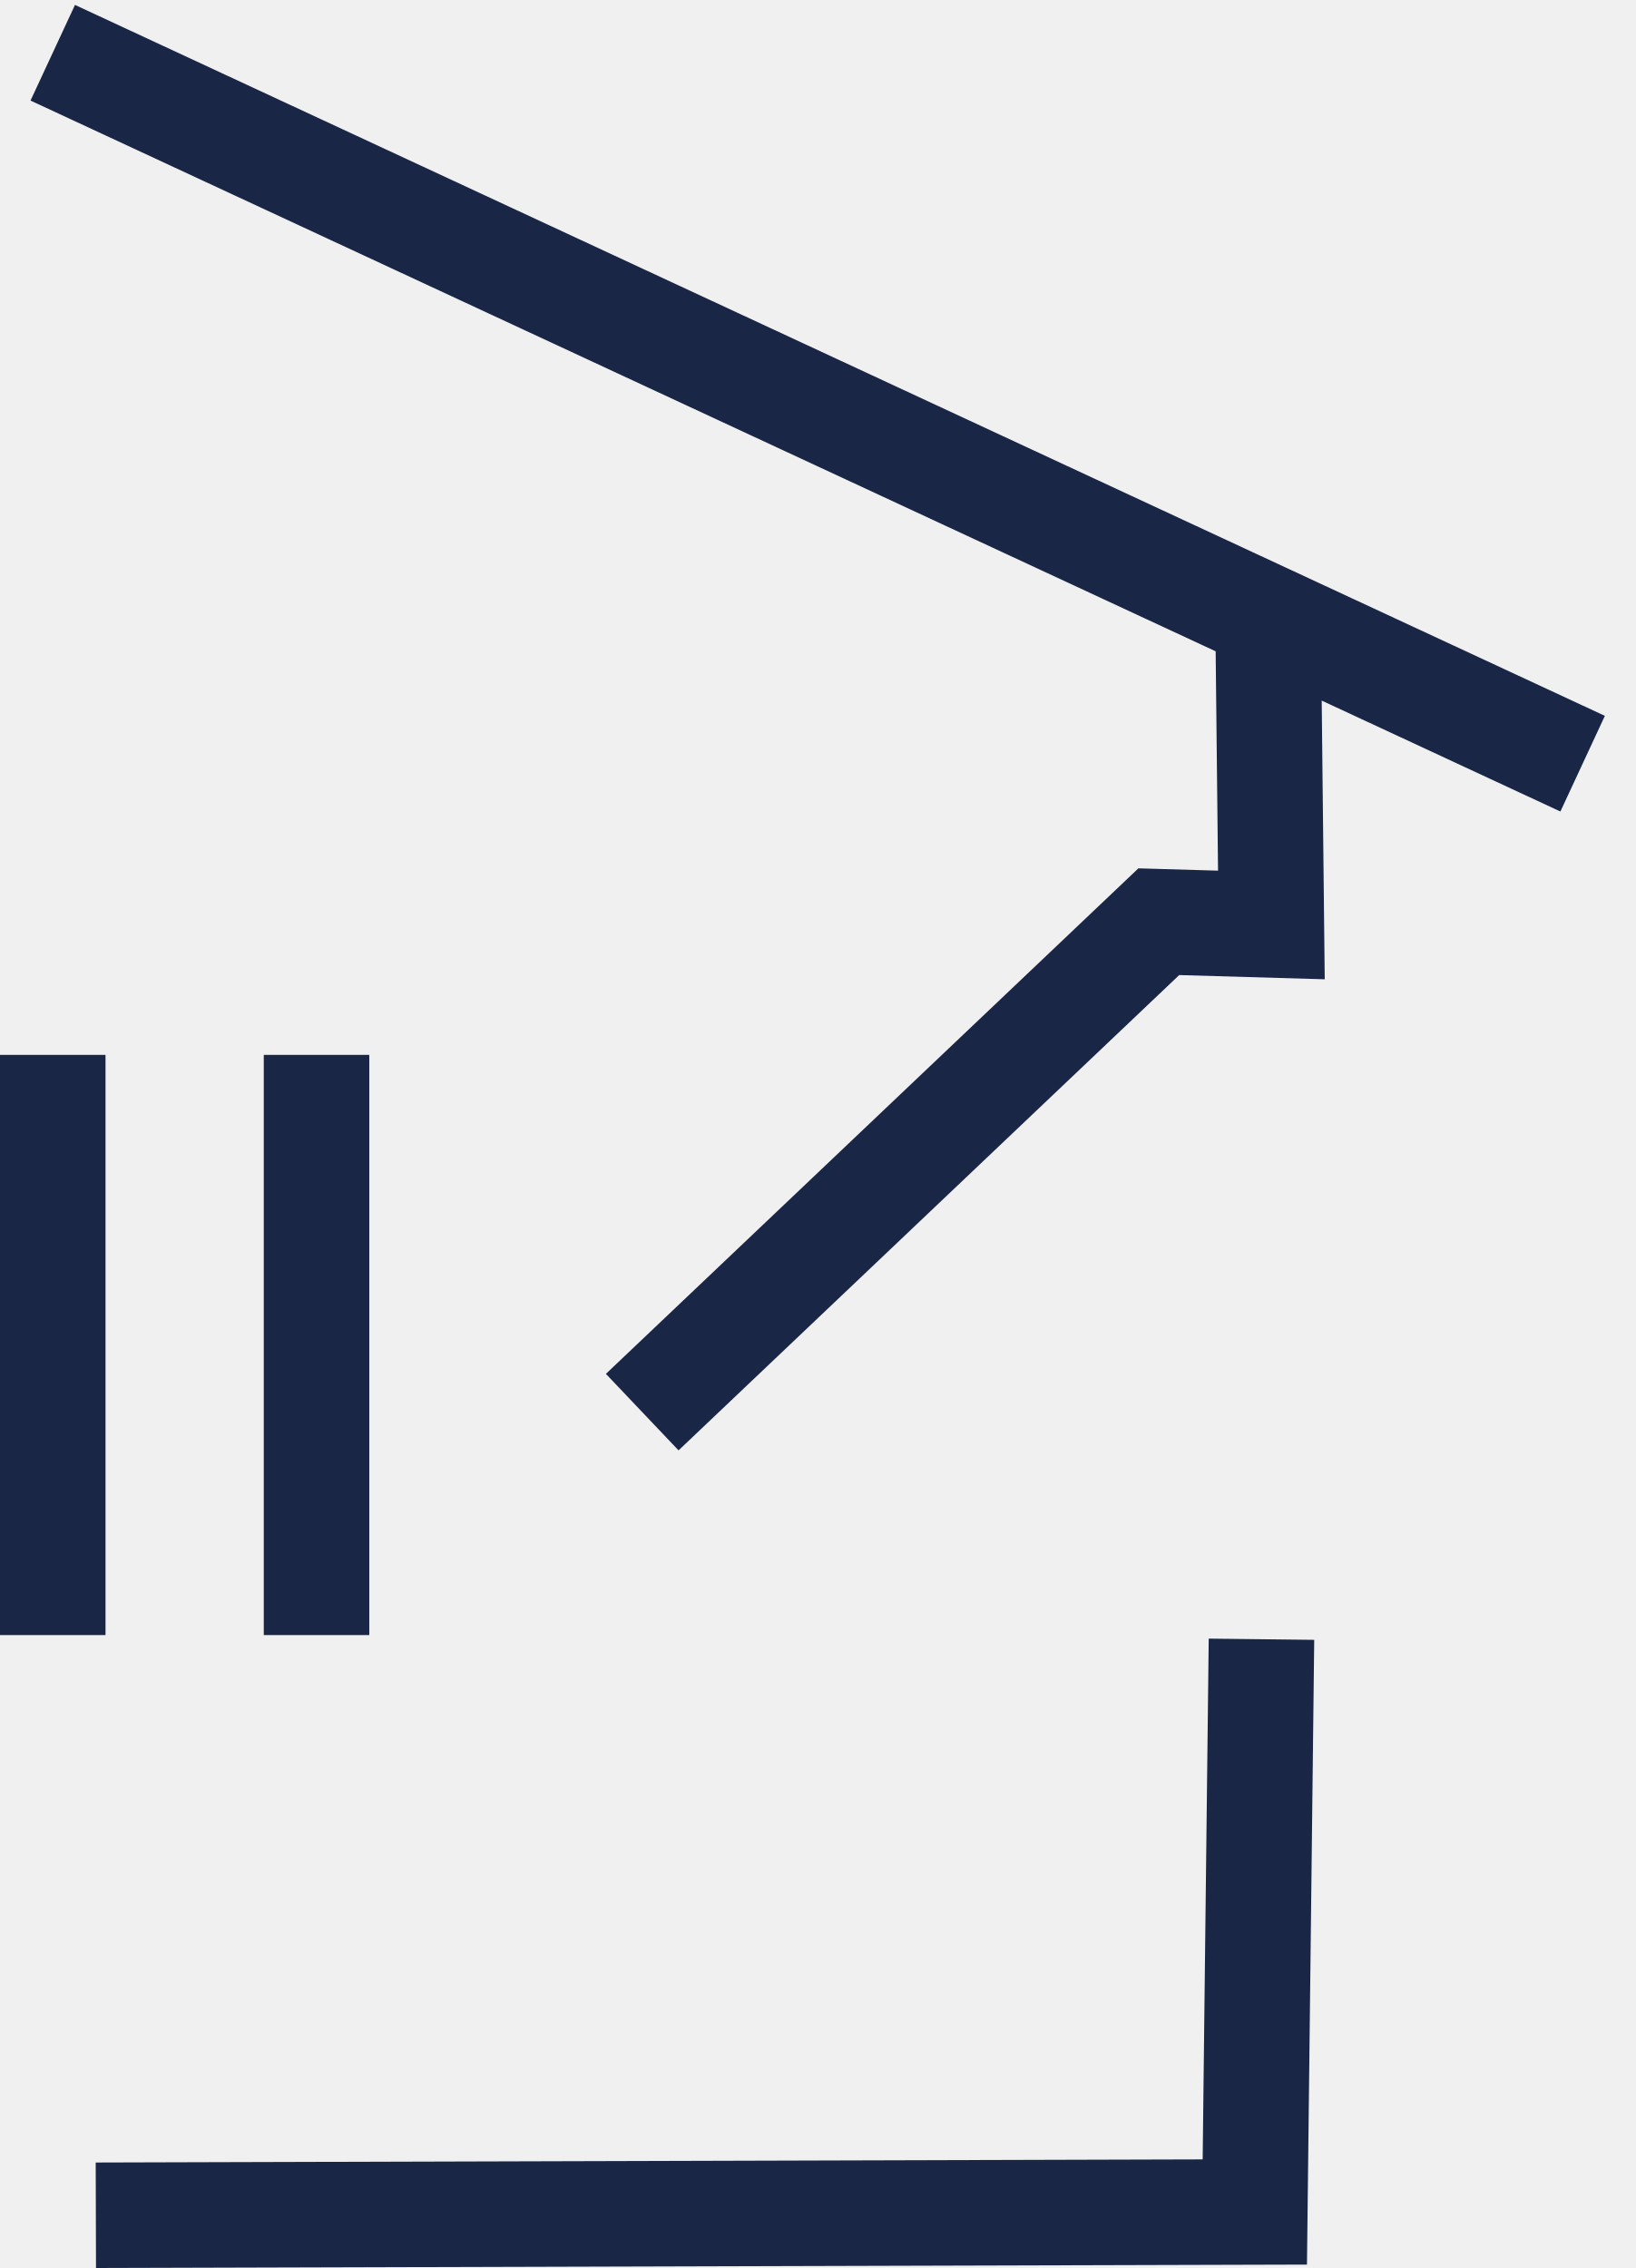
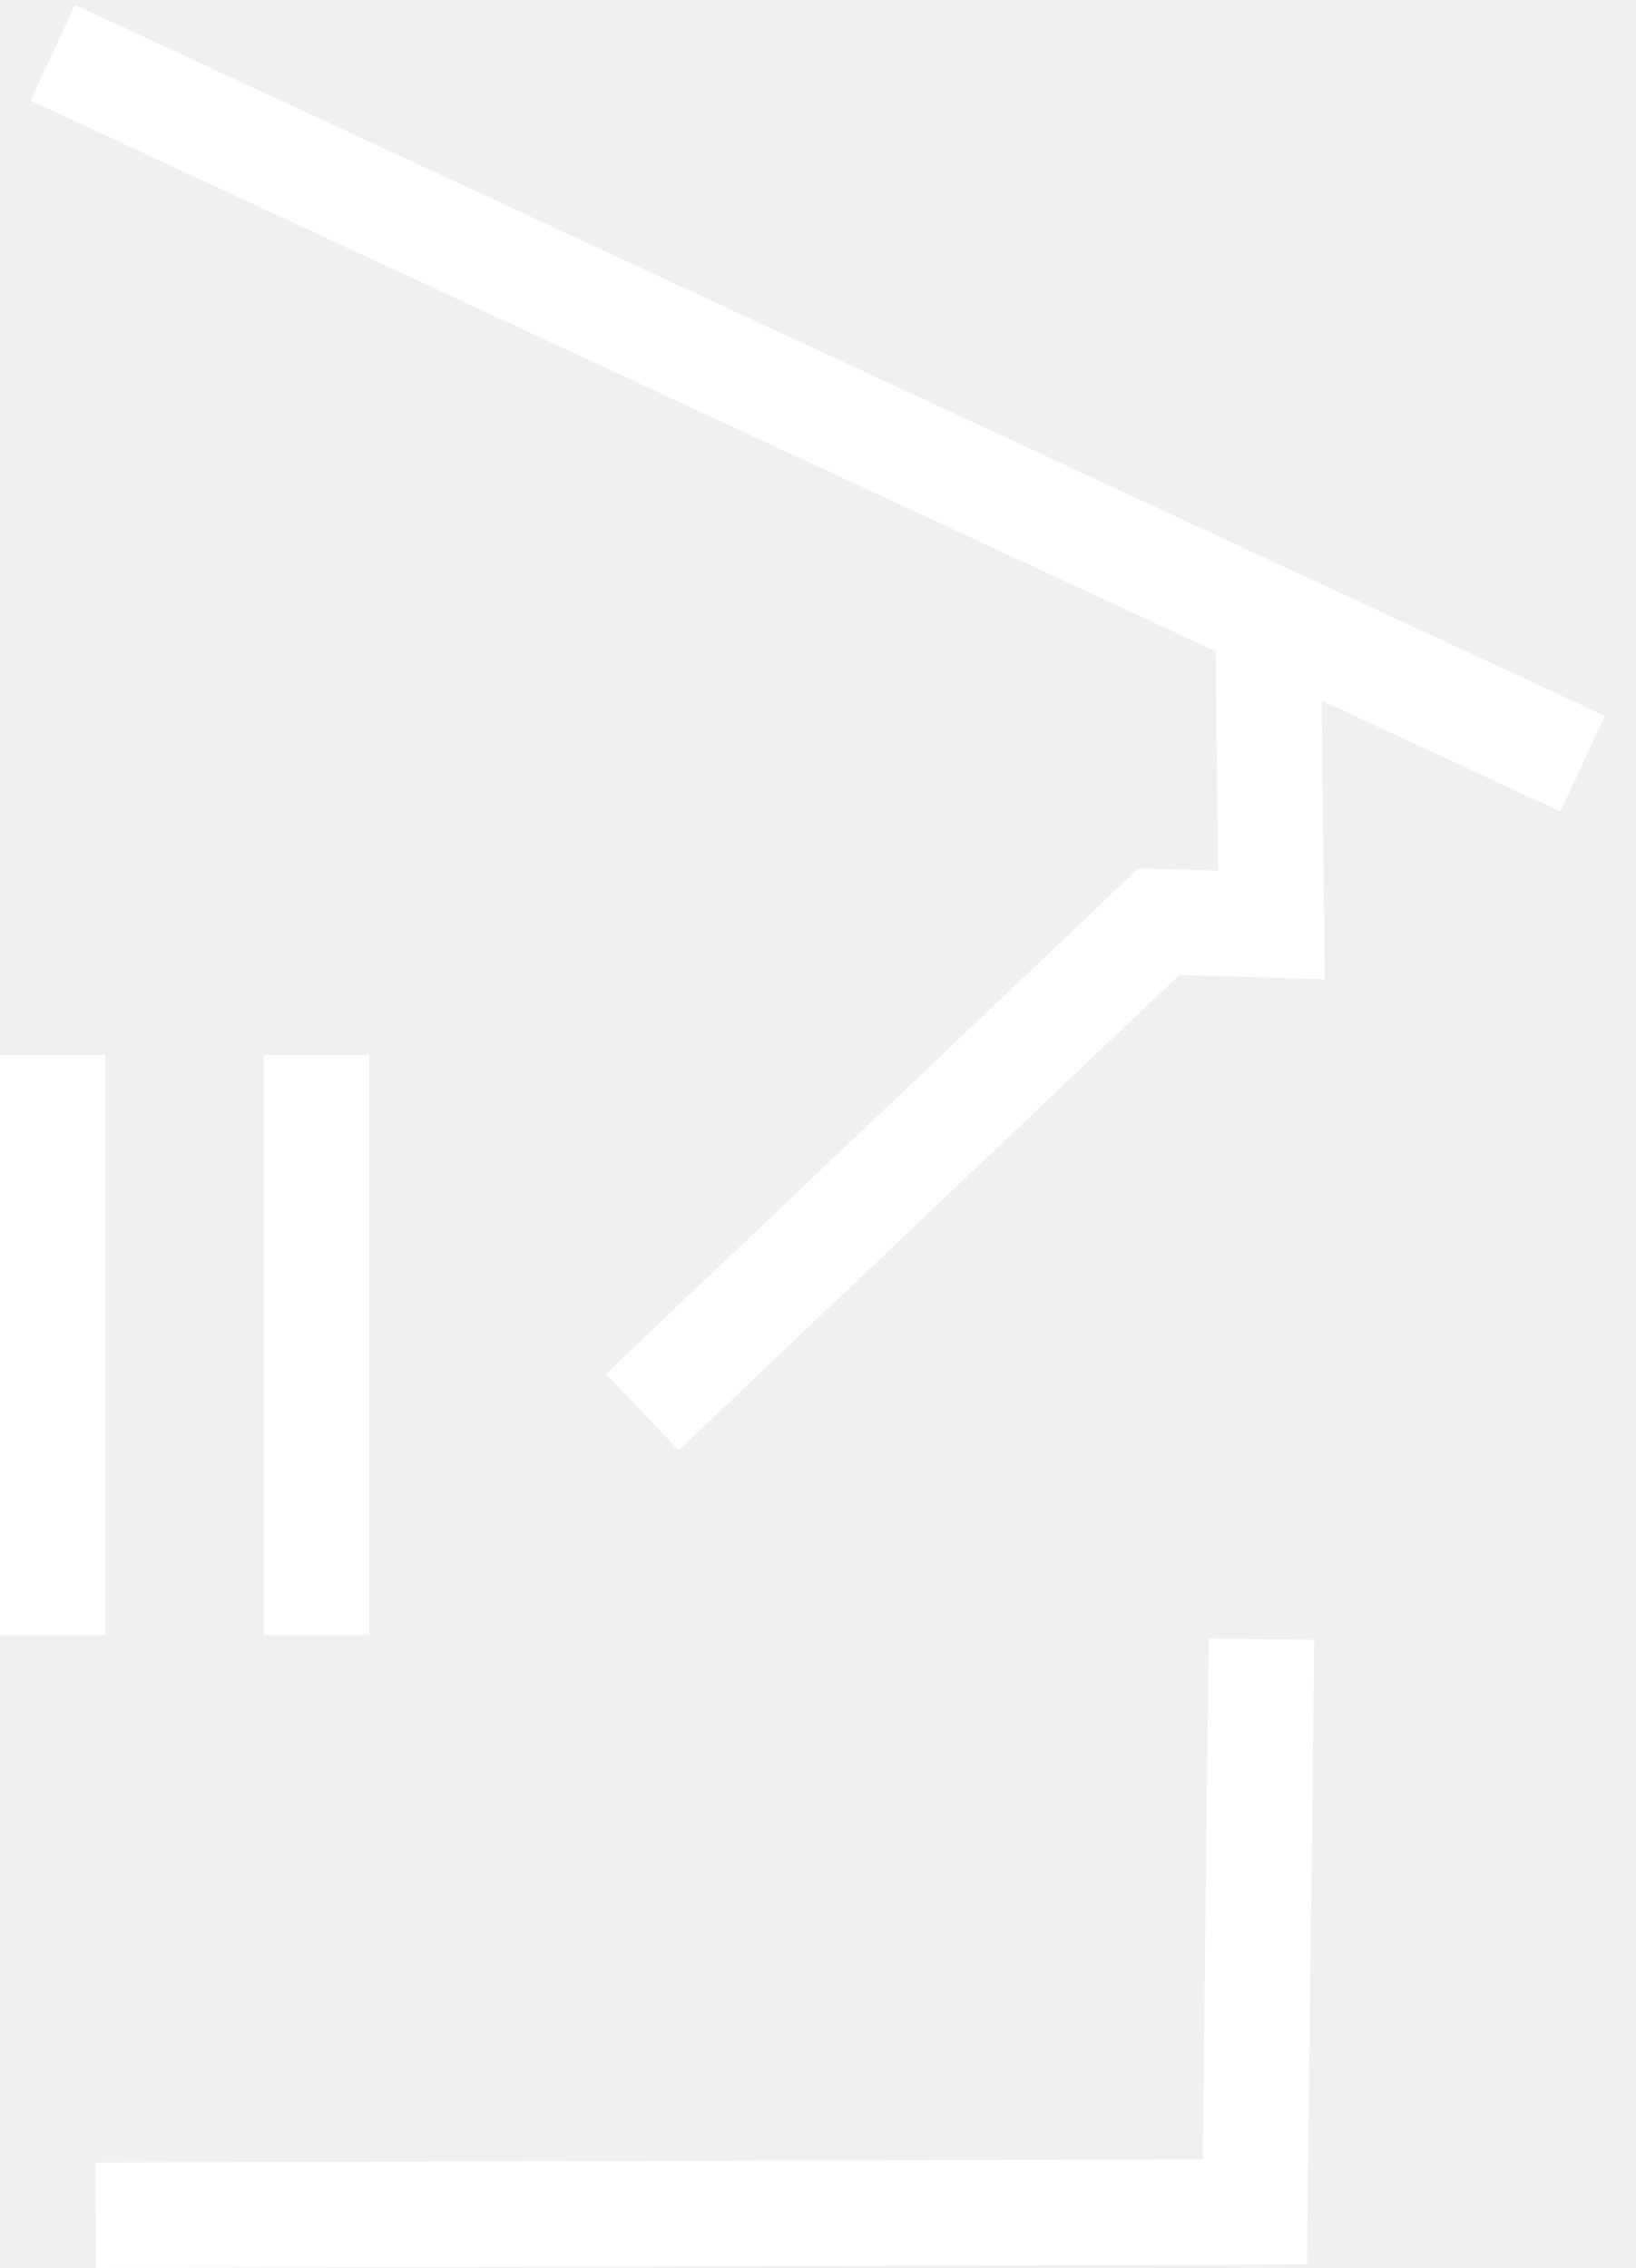
<svg xmlns="http://www.w3.org/2000/svg" width="31" height="43" viewBox="0 0 31 43" fill="none">
-   <path d="M30 14.479L1 1M24.037 11.734L24.1 17.537L21.966 17.475L12.174 26.773M23.912 31.079L23.786 41.938L1.817 42" stroke="#192646" stroke-width="2" stroke-miterlimit="10" />
-   <path d="M6 20V31" stroke="#192646" stroke-width="2" />
-   <path d="M1 20V31" stroke="#192646" stroke-width="2" />
+   <path d="M30 14.479L1 1M24.037 11.734L24.1 17.537L21.966 17.475L12.174 26.773M23.912 31.079L23.786 41.938L1.817 42" stroke="#fff" stroke-width="2" stroke-miterlimit="10" />
+   <path d="M6 20V31" stroke="#fff" stroke-width="2" />
+   <path d="M1 20V31" stroke="#fff" stroke-width="2" />
</svg>
